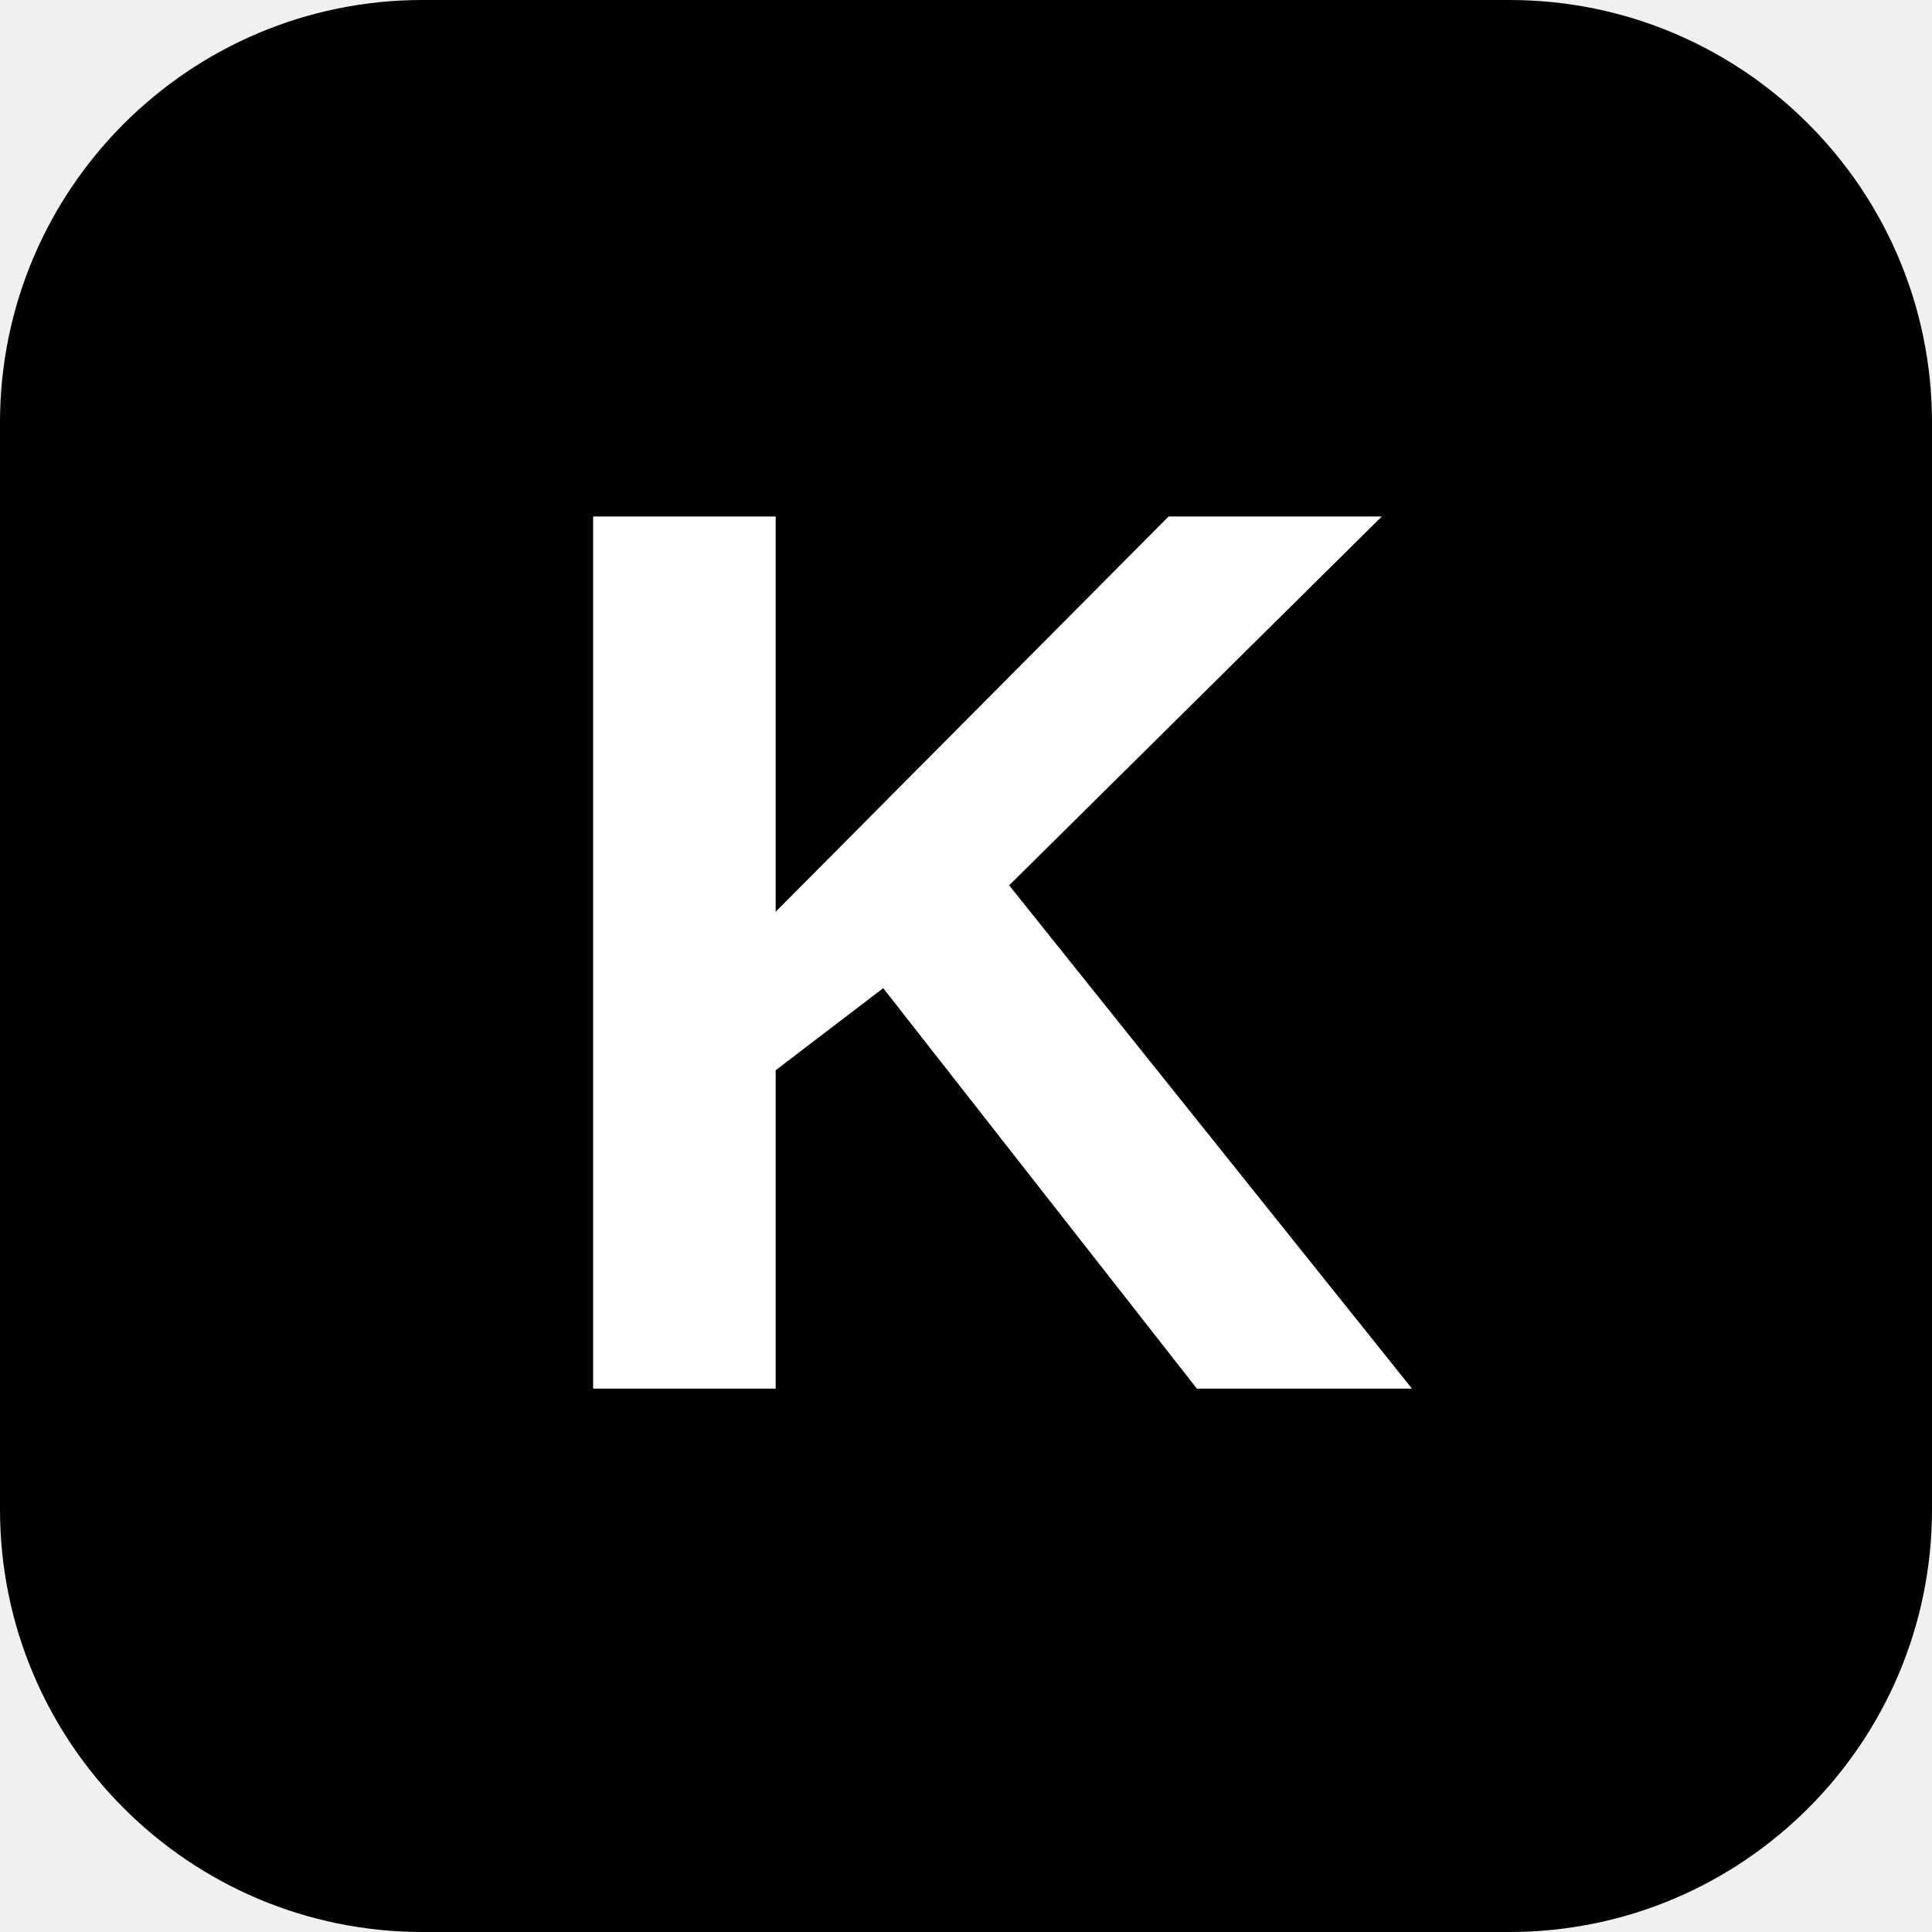
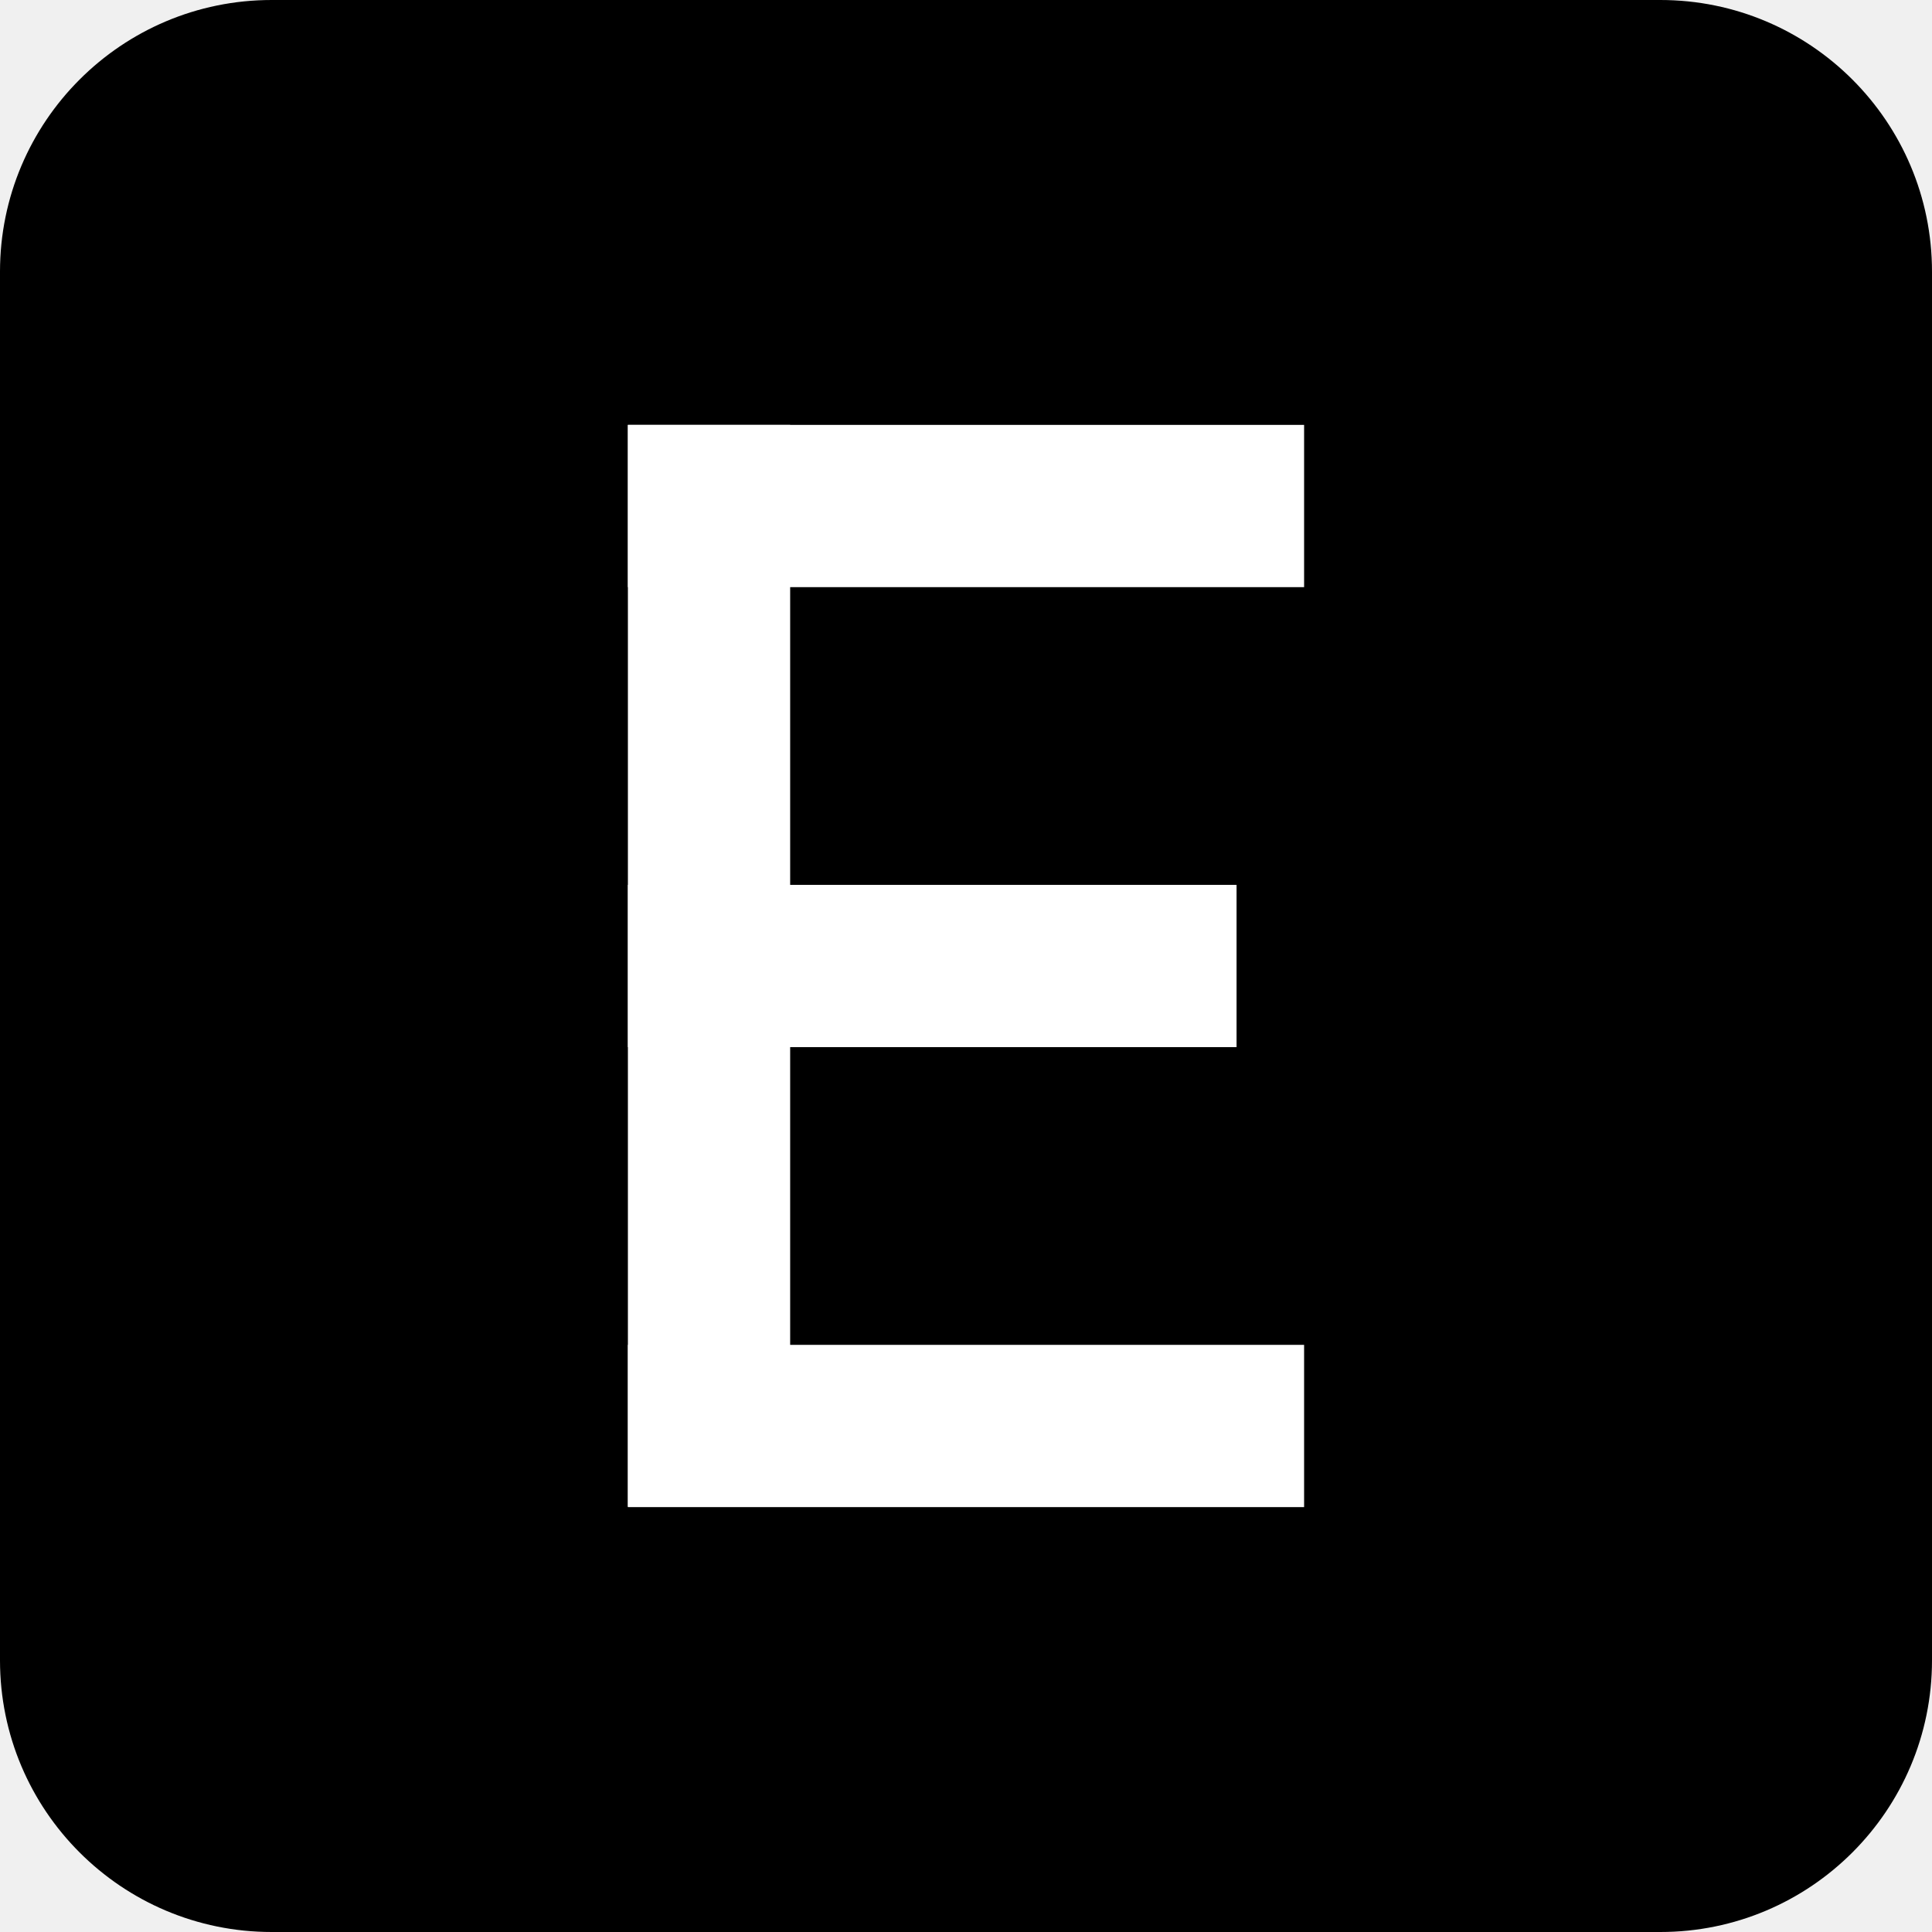
- <svg xmlns="http://www.w3.org/2000/svg" viewBox="0 0 64 64">
-   <rect width="64" height="64" rx="14" fill="#000000" />
-   <text x="32" y="46" text-anchor="middle" font-family="Arial, Helvetica, sans-serif" font-weight="700" font-size="42" fill="#ffffff">K</text>
+ <svg xmlns="http://www.w3.org/2000/svg" viewBox="0 0 512 512">
+   <rect width="512" height="512" rx="72" fill="#000000" />
+   <g fill="#ffffff">
+     <rect x="166.4" y="112.6" width="43.0" height="286.7" />
+     <rect x="166.4" y="112.6" width="179.2" height="43.0" />
+     <rect x="166.4" y="234.5" width="161.3" height="43.0" />
+     <rect x="166.4" y="356.4" width="179.2" height="43.0" />
+   </g>
</svg>
